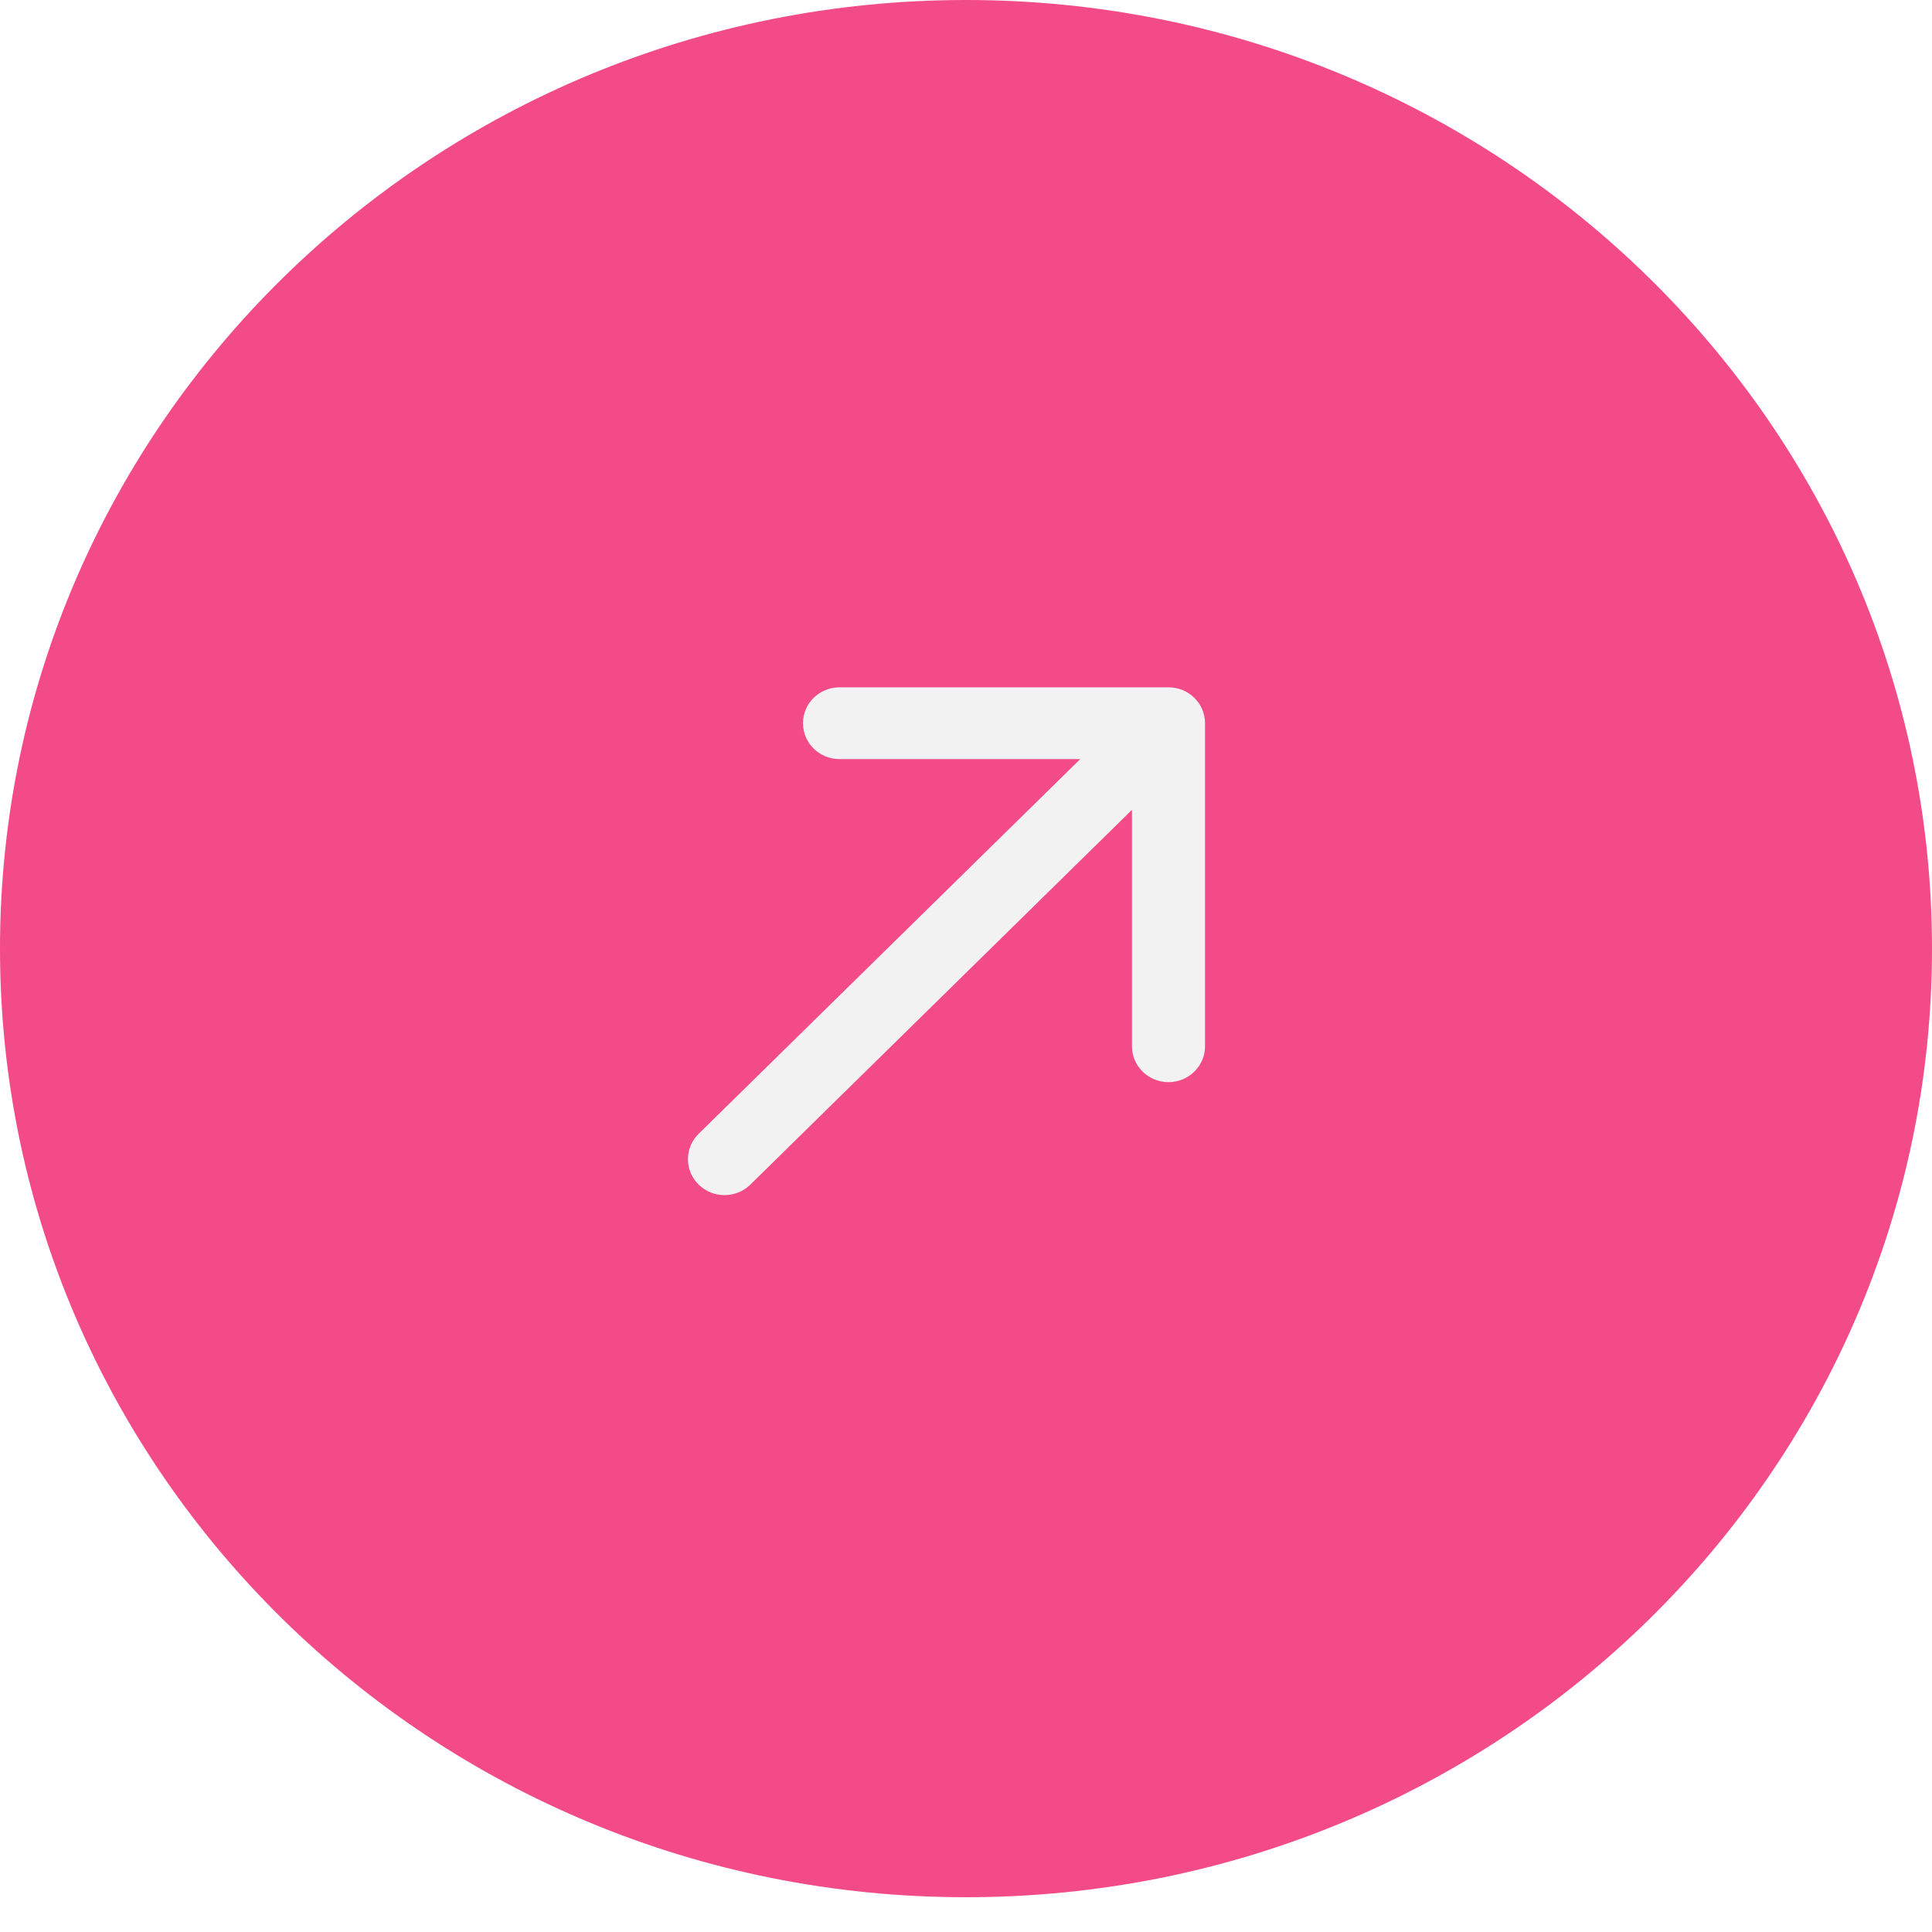
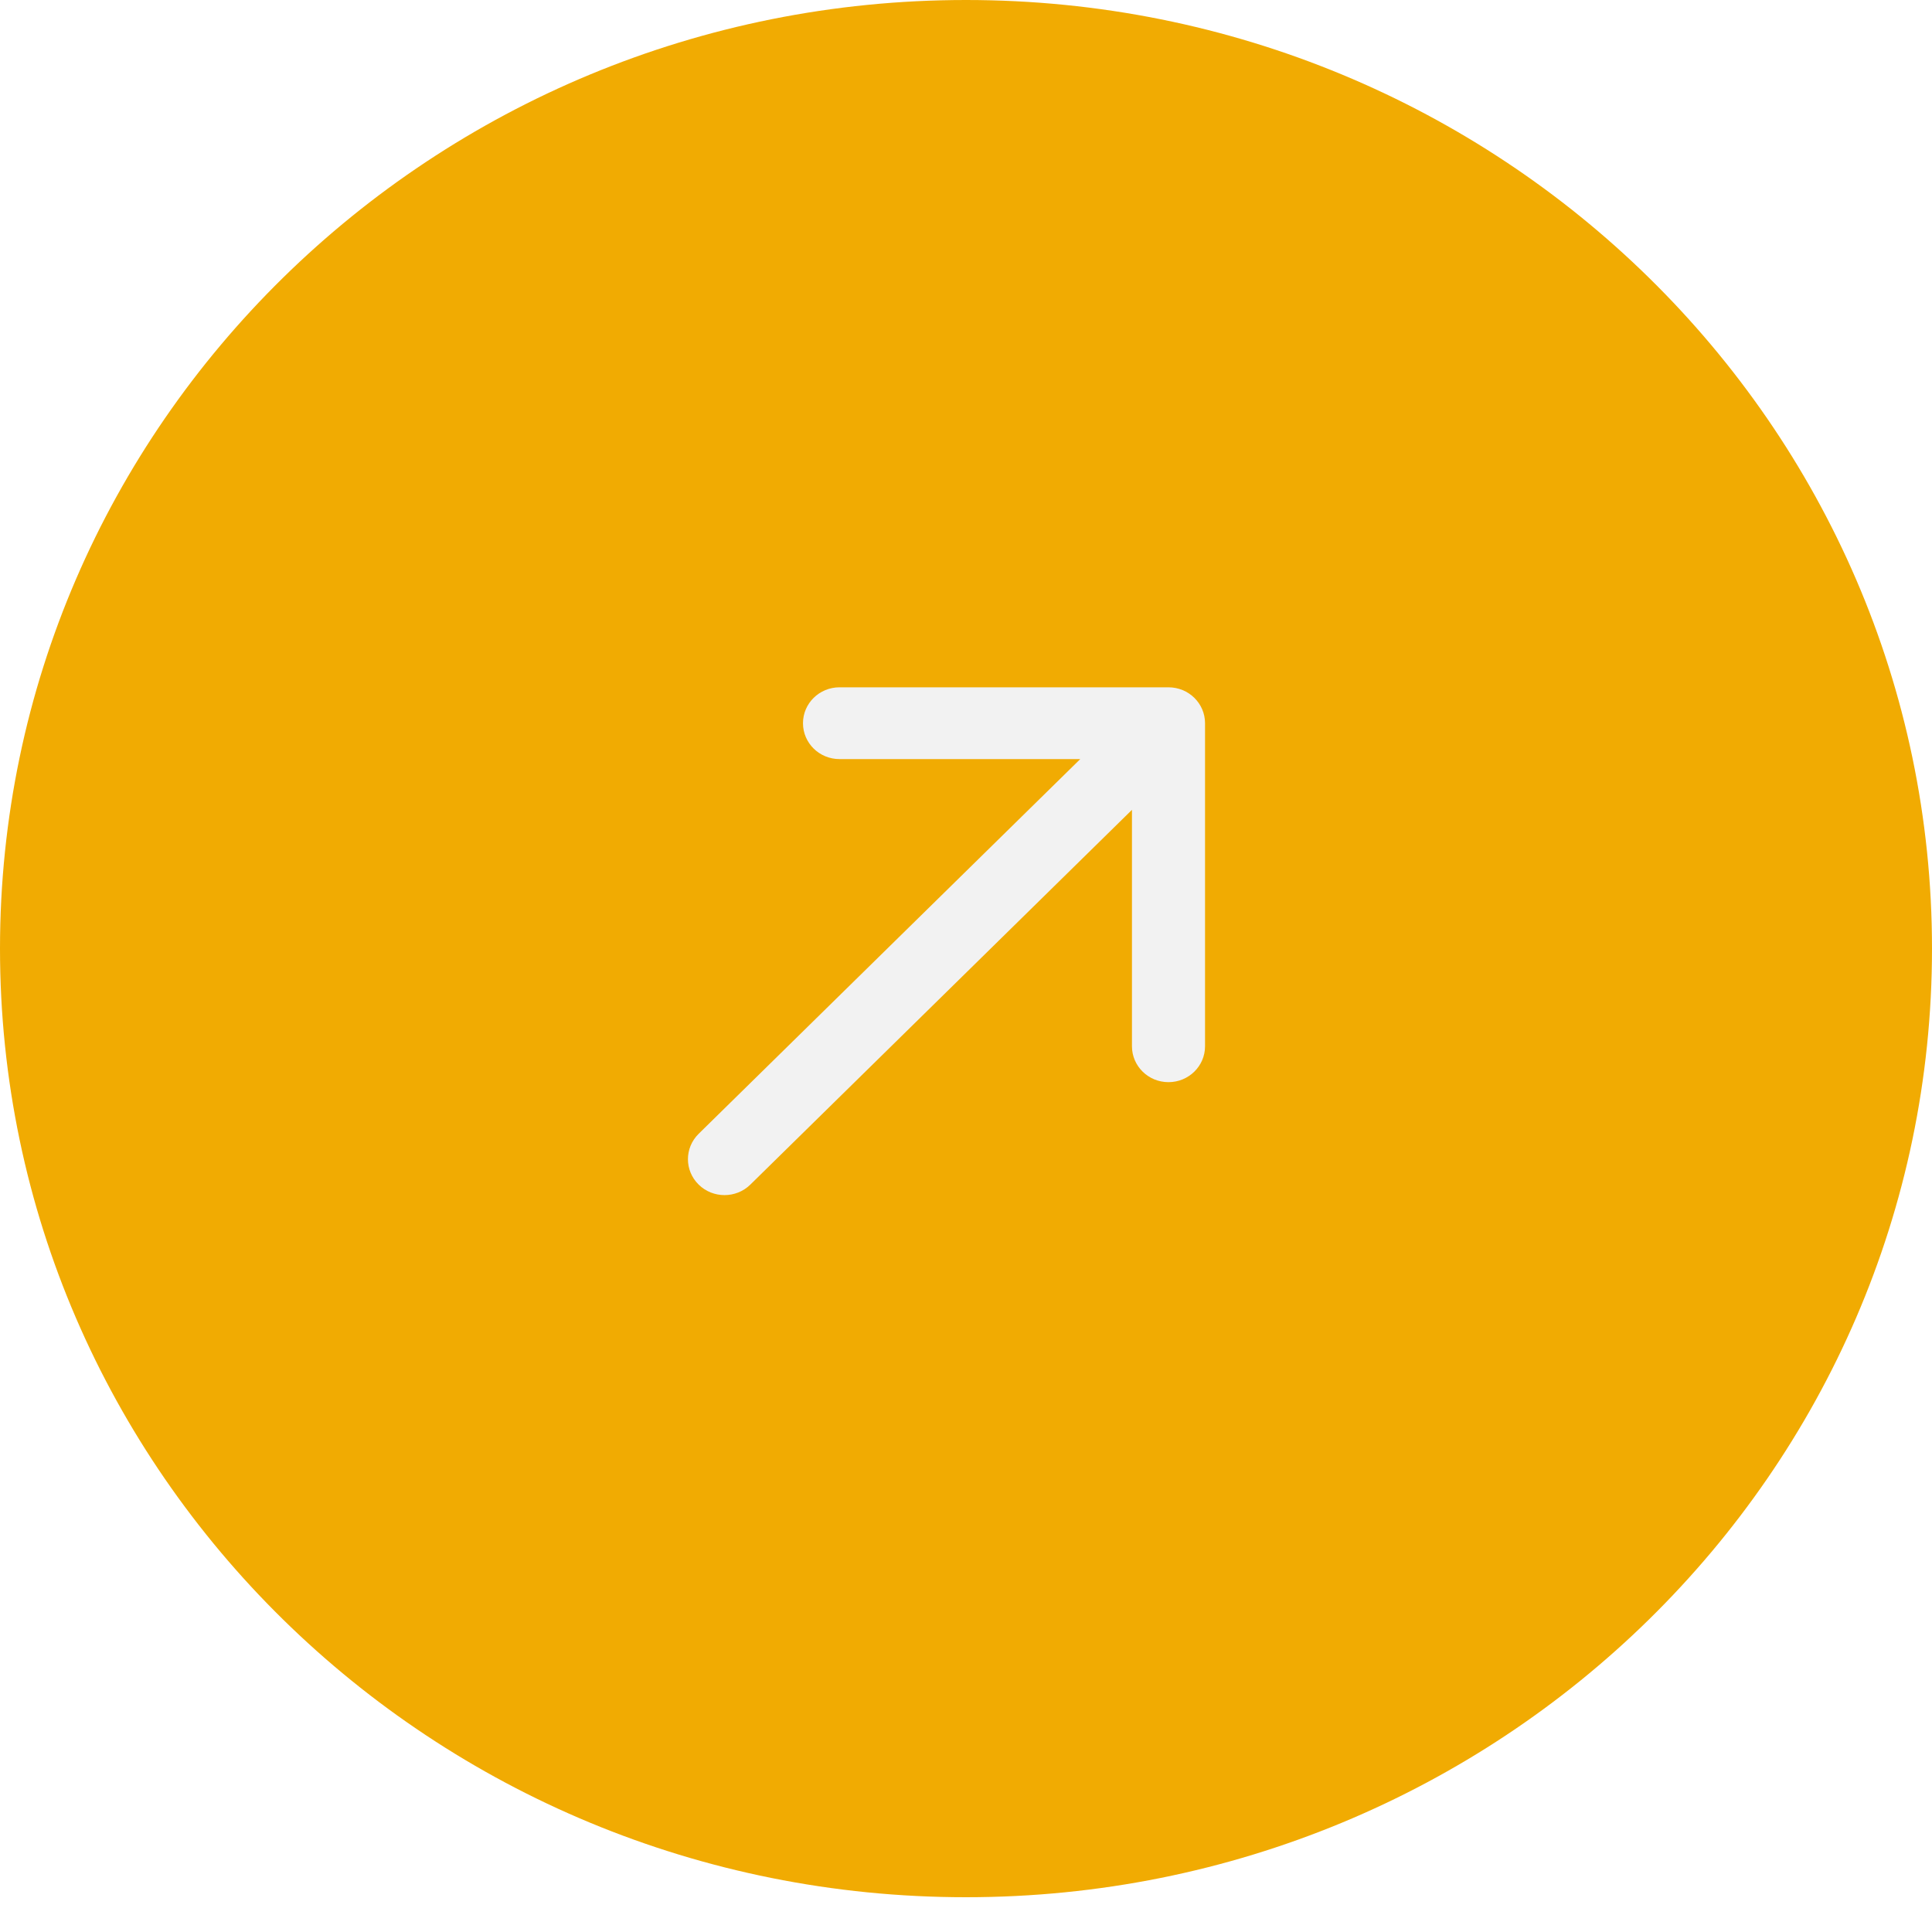
<svg xmlns="http://www.w3.org/2000/svg" width="40" height="40" viewBox="0 0 40 40" fill="none">
-   <ellipse cx="20" cy="19.64" rx="20" ry="19.64" fill="#F24B88" />
-   <path d="M14.465 23.474C14.169 23.765 14.169 24.235 14.465 24.526C14.76 24.816 15.24 24.816 15.535 24.526L14.465 23.474ZM24.949 14.973C24.949 14.563 24.61 14.23 24.192 14.23L17.381 14.23C16.963 14.23 16.625 14.563 16.625 14.973C16.625 15.384 16.963 15.716 17.381 15.716H23.436V21.662C23.436 22.072 23.774 22.405 24.192 22.405C24.61 22.405 24.949 22.072 24.949 21.662L24.949 14.973ZM15.535 24.526L24.727 15.499L23.657 14.448L14.465 23.474L15.535 24.526Z" fill="#F2F2F2" />
+   <ellipse cx="20" cy="19.64" rx="20" ry="19.64" fill="#F1AB02" />
+   <path d="M14.465 23.474C14.169 23.765 14.169 24.235 14.465 24.526C14.76 24.816 15.24 24.816 15.535 24.526L14.465 23.474ZM24.949 14.973C24.949 14.563 24.61 14.23 24.192 14.23H17.381C16.963 14.23 16.625 14.563 16.625 14.973C16.625 15.384 16.963 15.716 17.381 15.716H23.436V21.662C23.436 22.072 23.774 22.405 24.192 22.405C24.61 22.405 24.949 22.072 24.949 21.662V14.973ZM15.535 24.526L24.727 15.499L23.657 14.448L14.465 23.474L15.535 24.526Z" fill="#F2F2F2" />
</svg>
